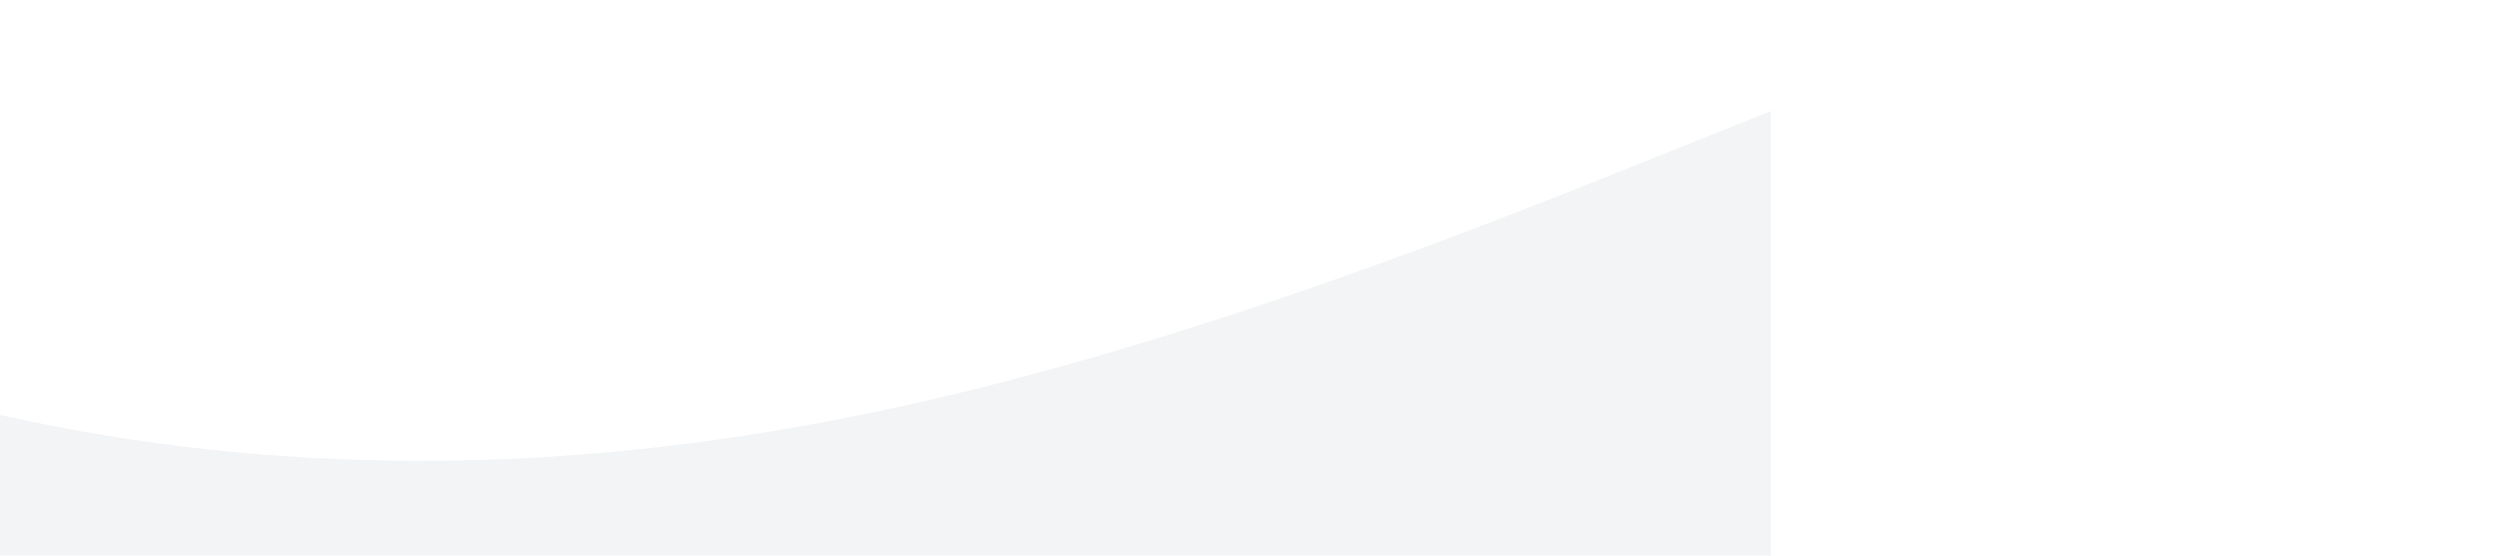
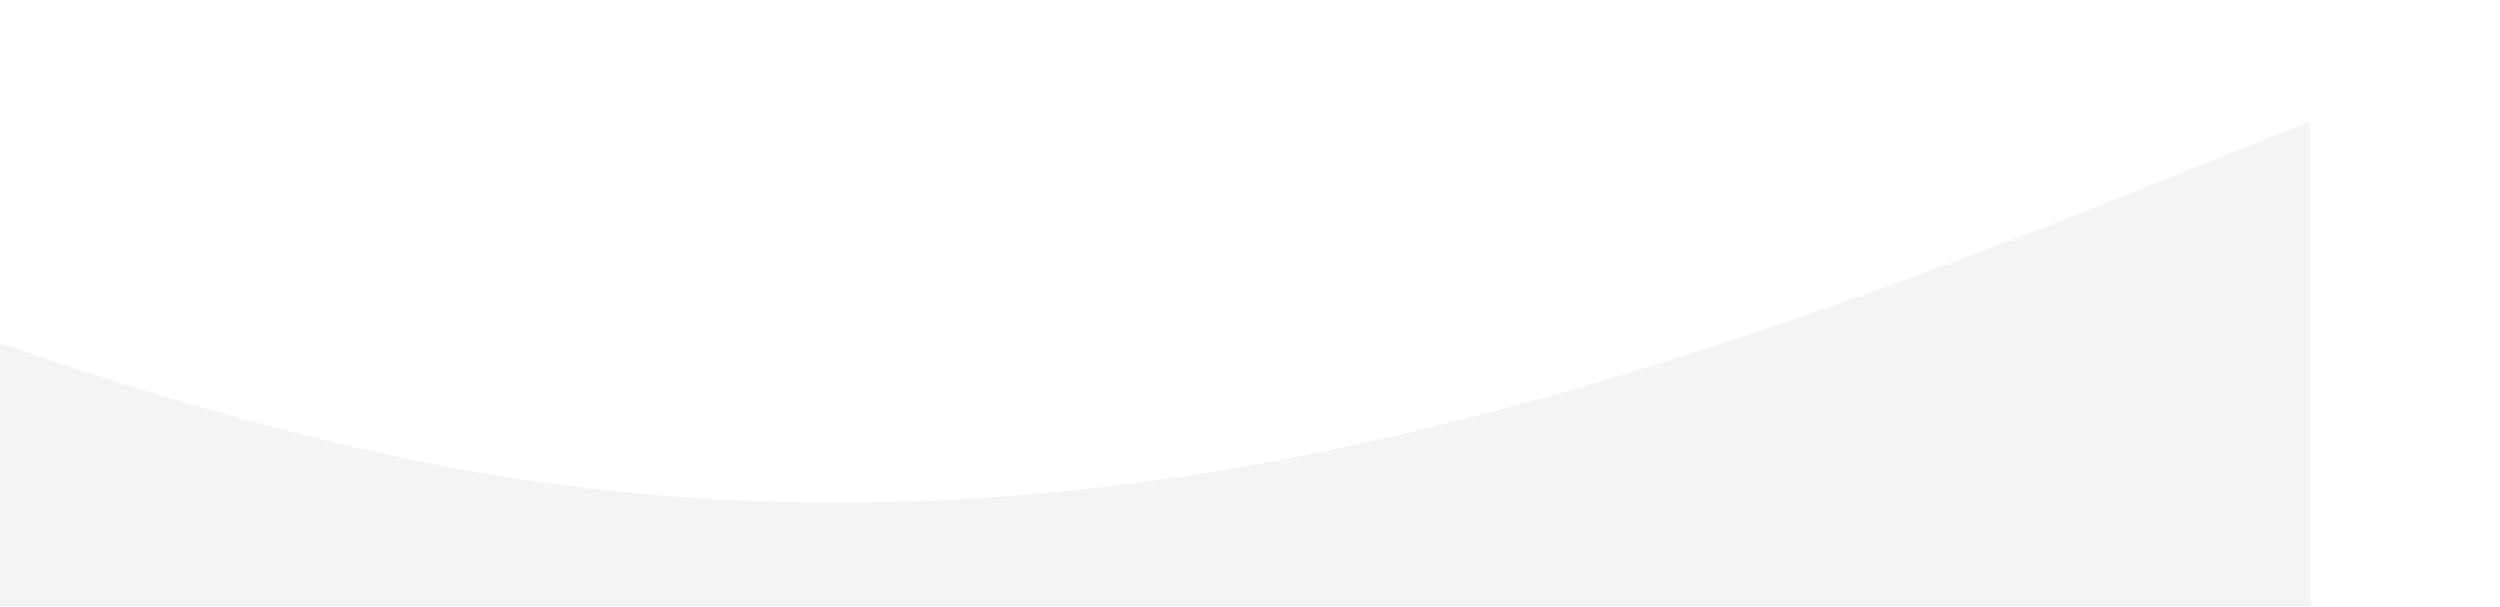
- <svg xmlns="http://www.w3.org/2000/svg" viewBox="420 0 1440 320">
+ <svg xmlns="http://www.w3.org/2000/svg" viewBox="220 0 1320 320">
  <path fill="#f3f4f5" fill-opacity="1" d="M0,96L80,128C160,160,320,224,480,250.7C640,277,800,267,960,229.3C1120,192,1280,128,1360,96L1440,64L1440,320L1360,320C1280,320,1120,320,960,320C800,320,640,320,480,320C320,320,160,320,80,320L0,320Z" />
</svg>
